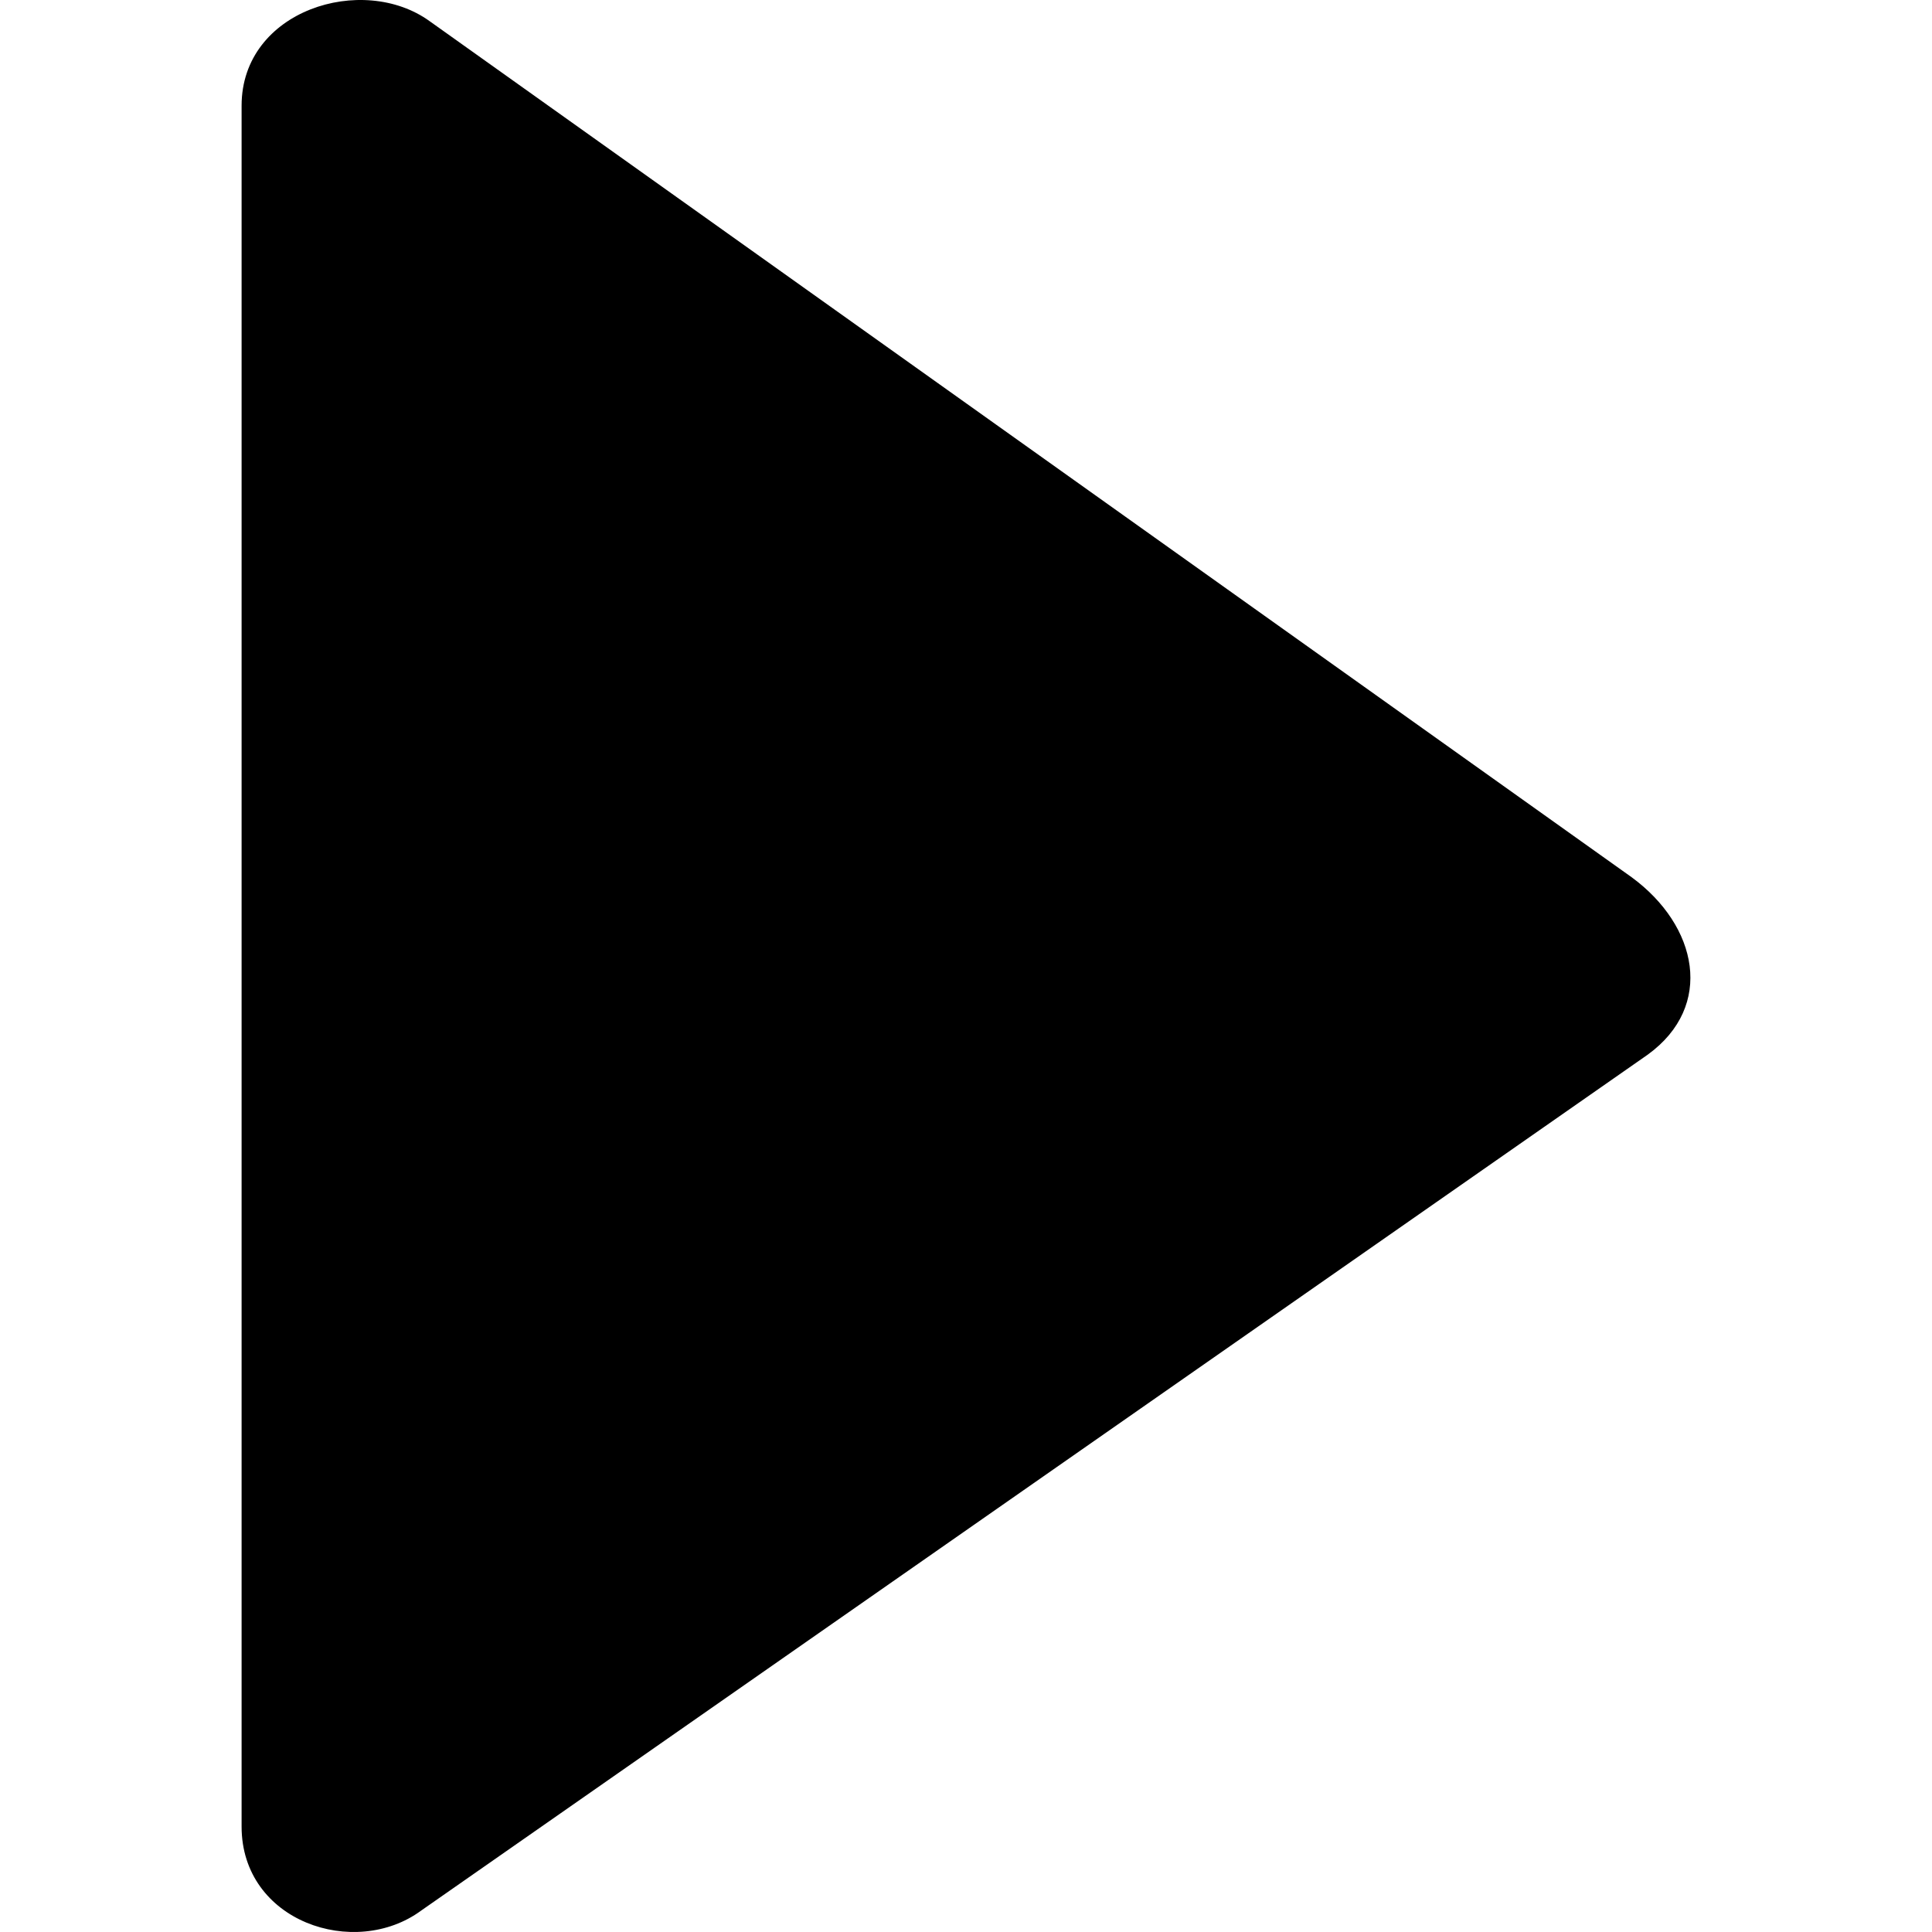
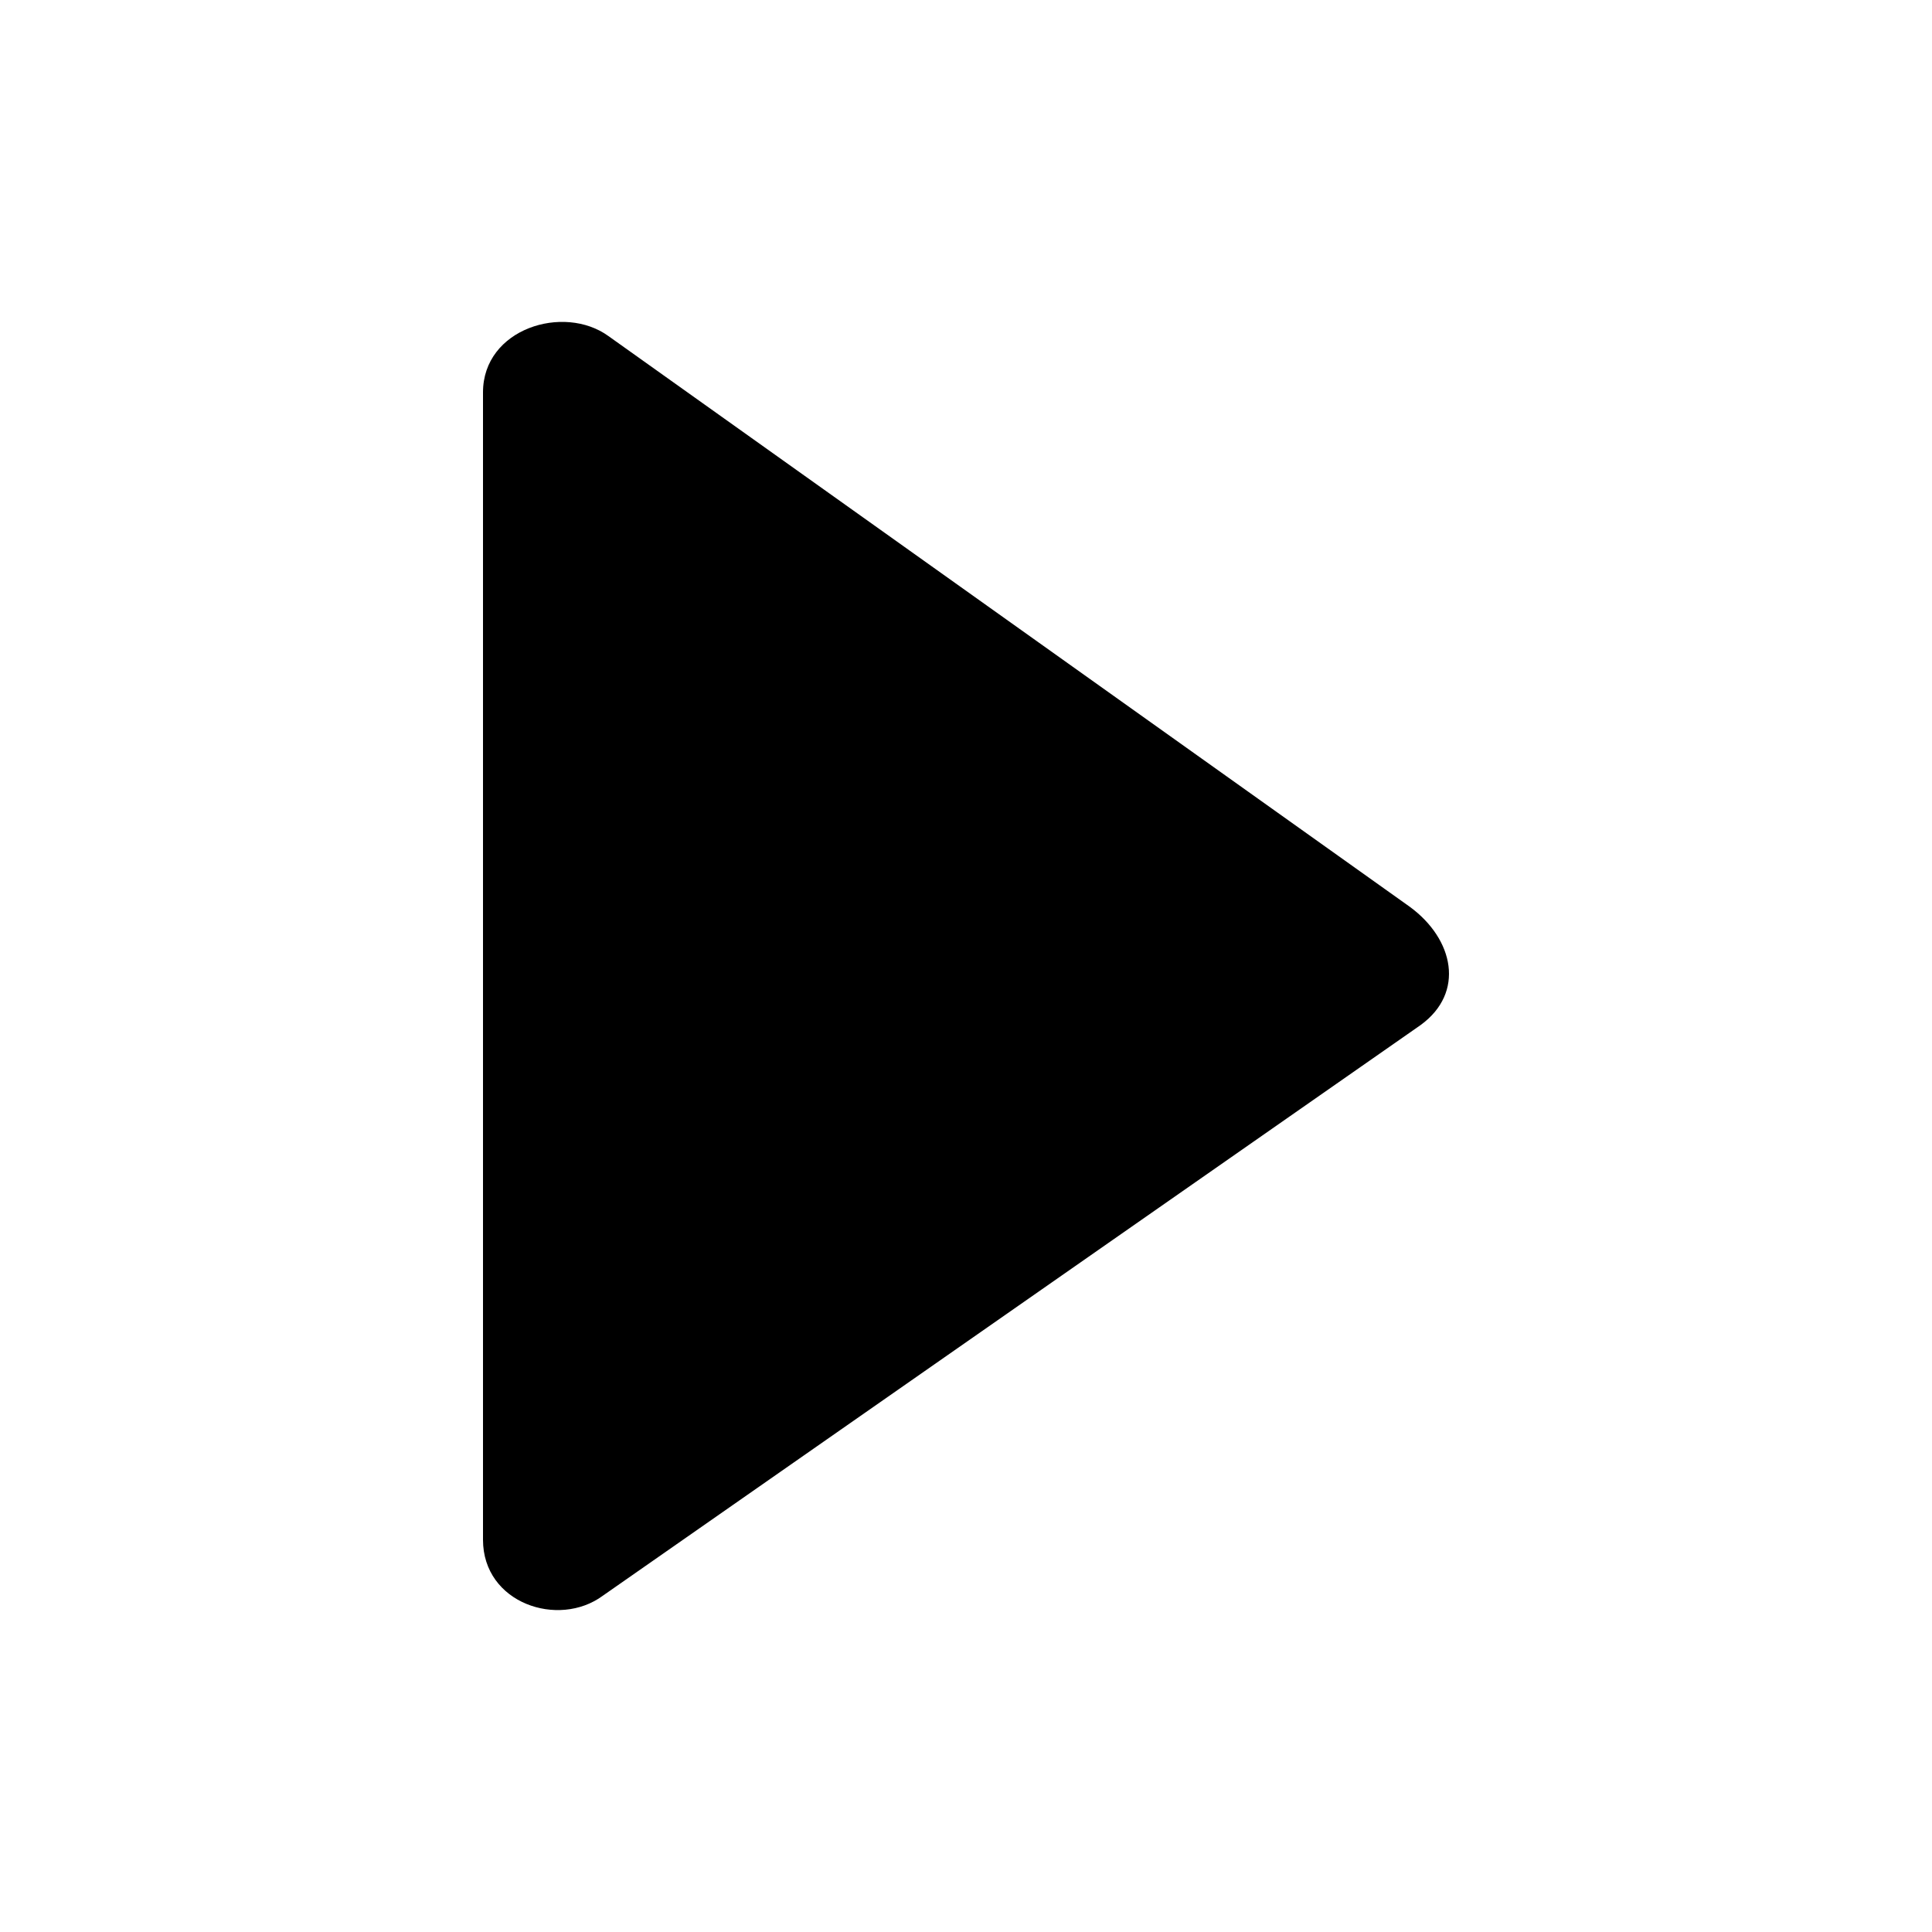
<svg xmlns="http://www.w3.org/2000/svg" version="1.1" id="Layer_1" x="0px" y="0px" width="200px" height="200px" viewBox="0 0 200 200" enable-background="new 0 0 200 200" xml:space="preserve">
-   <path fill-rule="evenodd" clip-rule="evenodd" d="M25.01,189.084V10.94c0-9.909,12.547-13.765,19.48-8.738l124.416,88.608  c6.86,5.03,8.591,13.328,1.684,18.355L43.611,197.774C36.726,202.852,25.01,198.945,25.01,189.084" />
+   <path fill-rule="evenodd" clip-rule="evenodd" d="M50,159.397V40.618c0-6.607,8.365-9.178,12.988-5.826l82.955,59.08  c4.574,3.354,5.729,8.887,1.123,12.238l-84.664,59.08C57.812,168.577,50,165.972,50,159.397" />
</svg>
